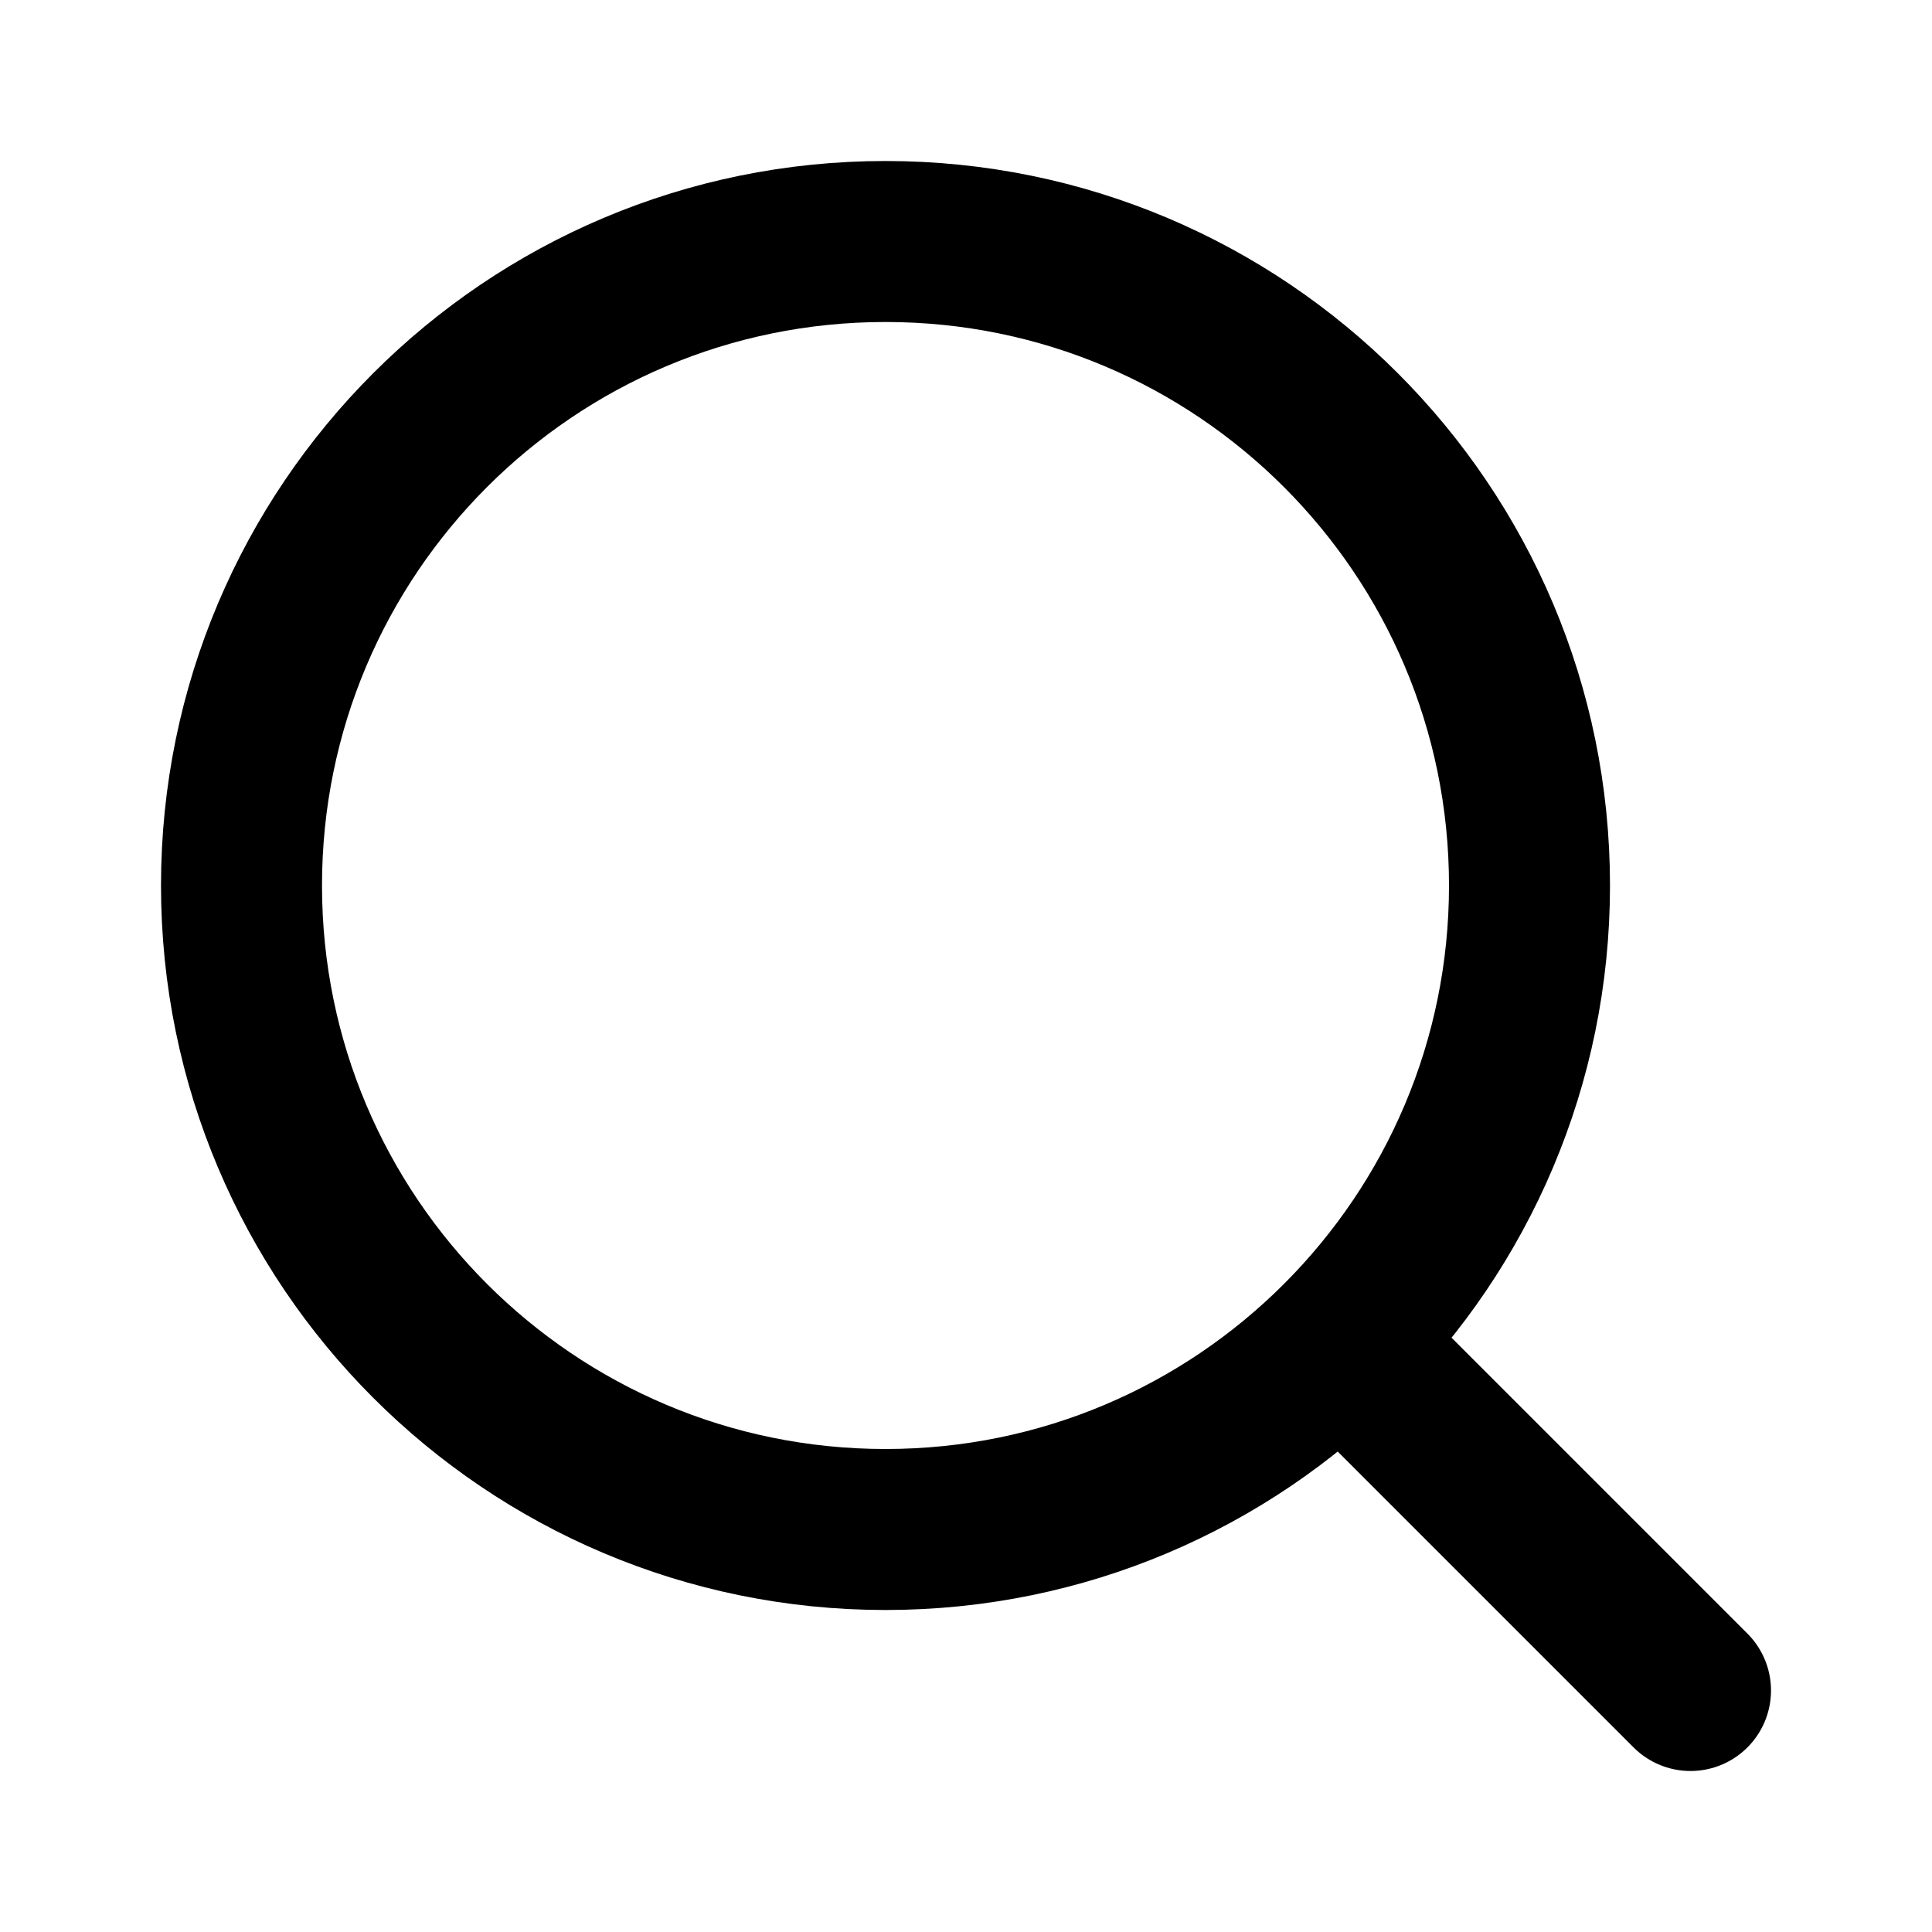
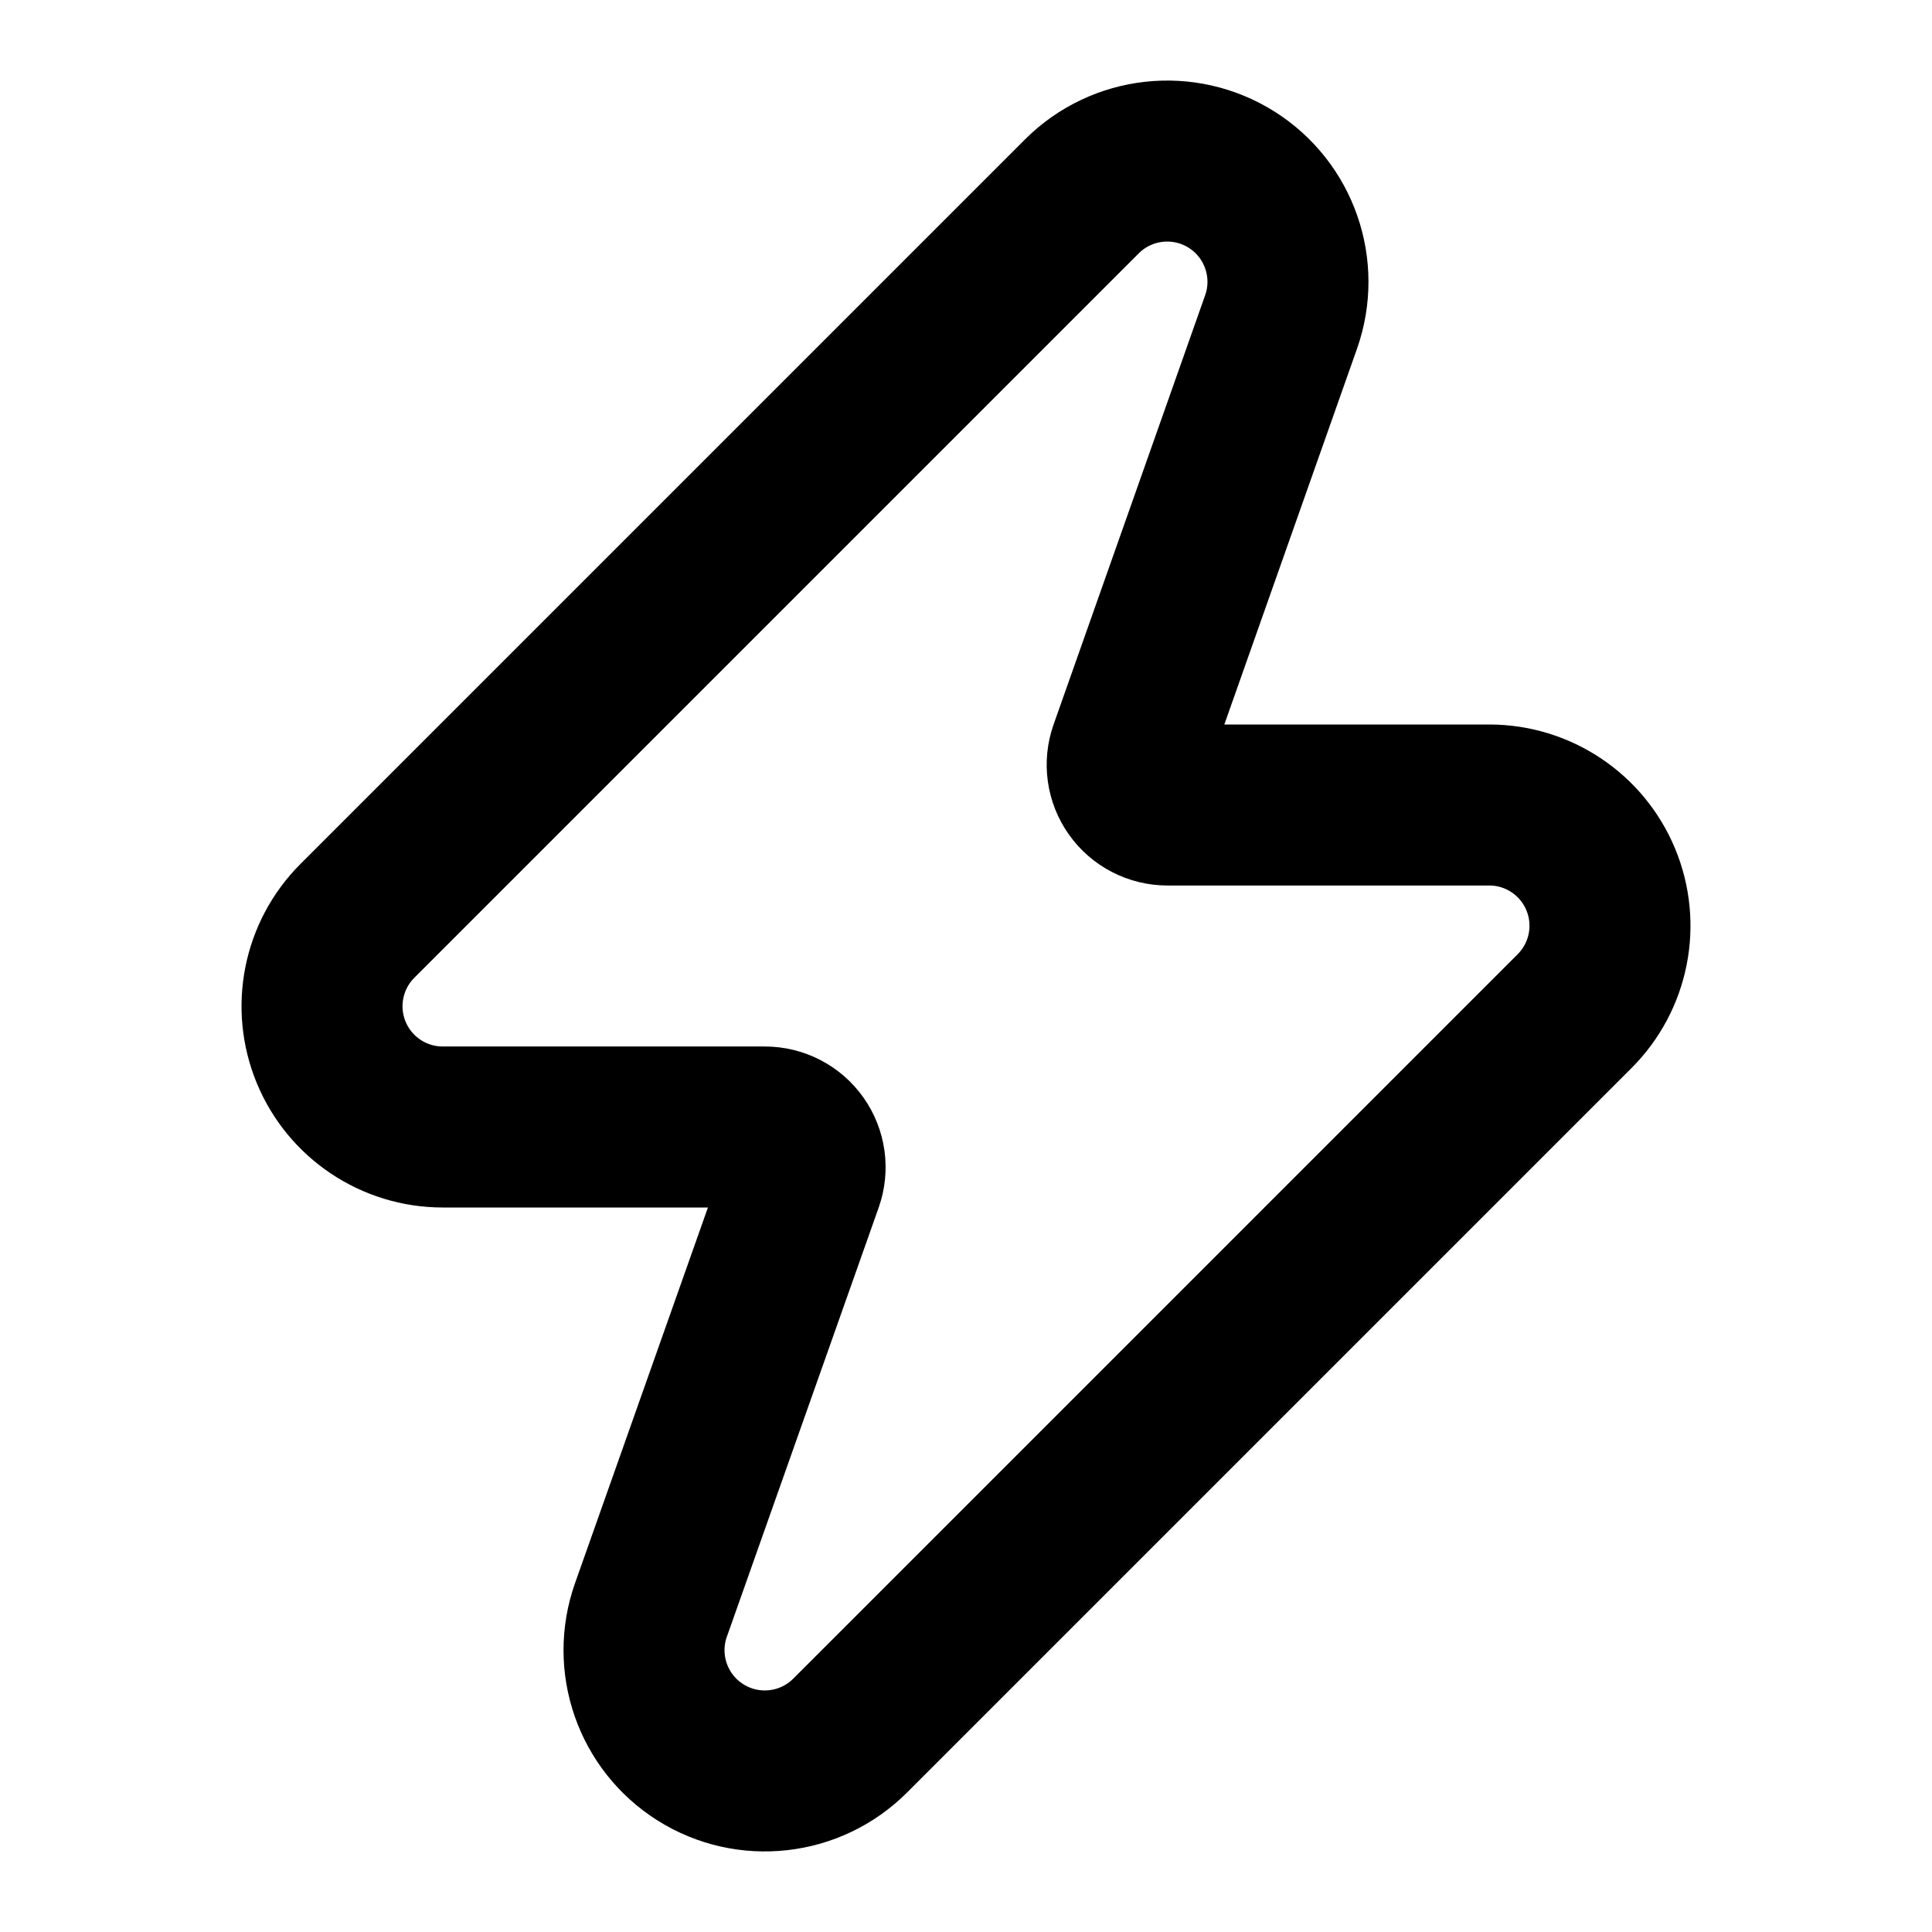
<svg xmlns="http://www.w3.org/2000/svg" class="stepper-lucide-icon" width="24" height="24" viewBox="0 0 24 24" fill="none" stroke="currentColor" stroke-width="2" stroke-linecap="round" stroke-linejoin="round">
-   <circle cx="11" cy="11" r="8" />
-   <path d="m21 21-4.34-4.34" />
+   <path d="M15.914 4a1.5 1.5 0 00-2.474-1.561l-9 9A1.5 1.5 0 005.5 14h4.002a.5.5 0 01.471.666L8.086 20a1.5 1.5 0 002.475 1.56l9-9A1.5 1.5 0 0018.5 10h-3.997a.5.5 0 01-.472-.667z" />
</svg>
